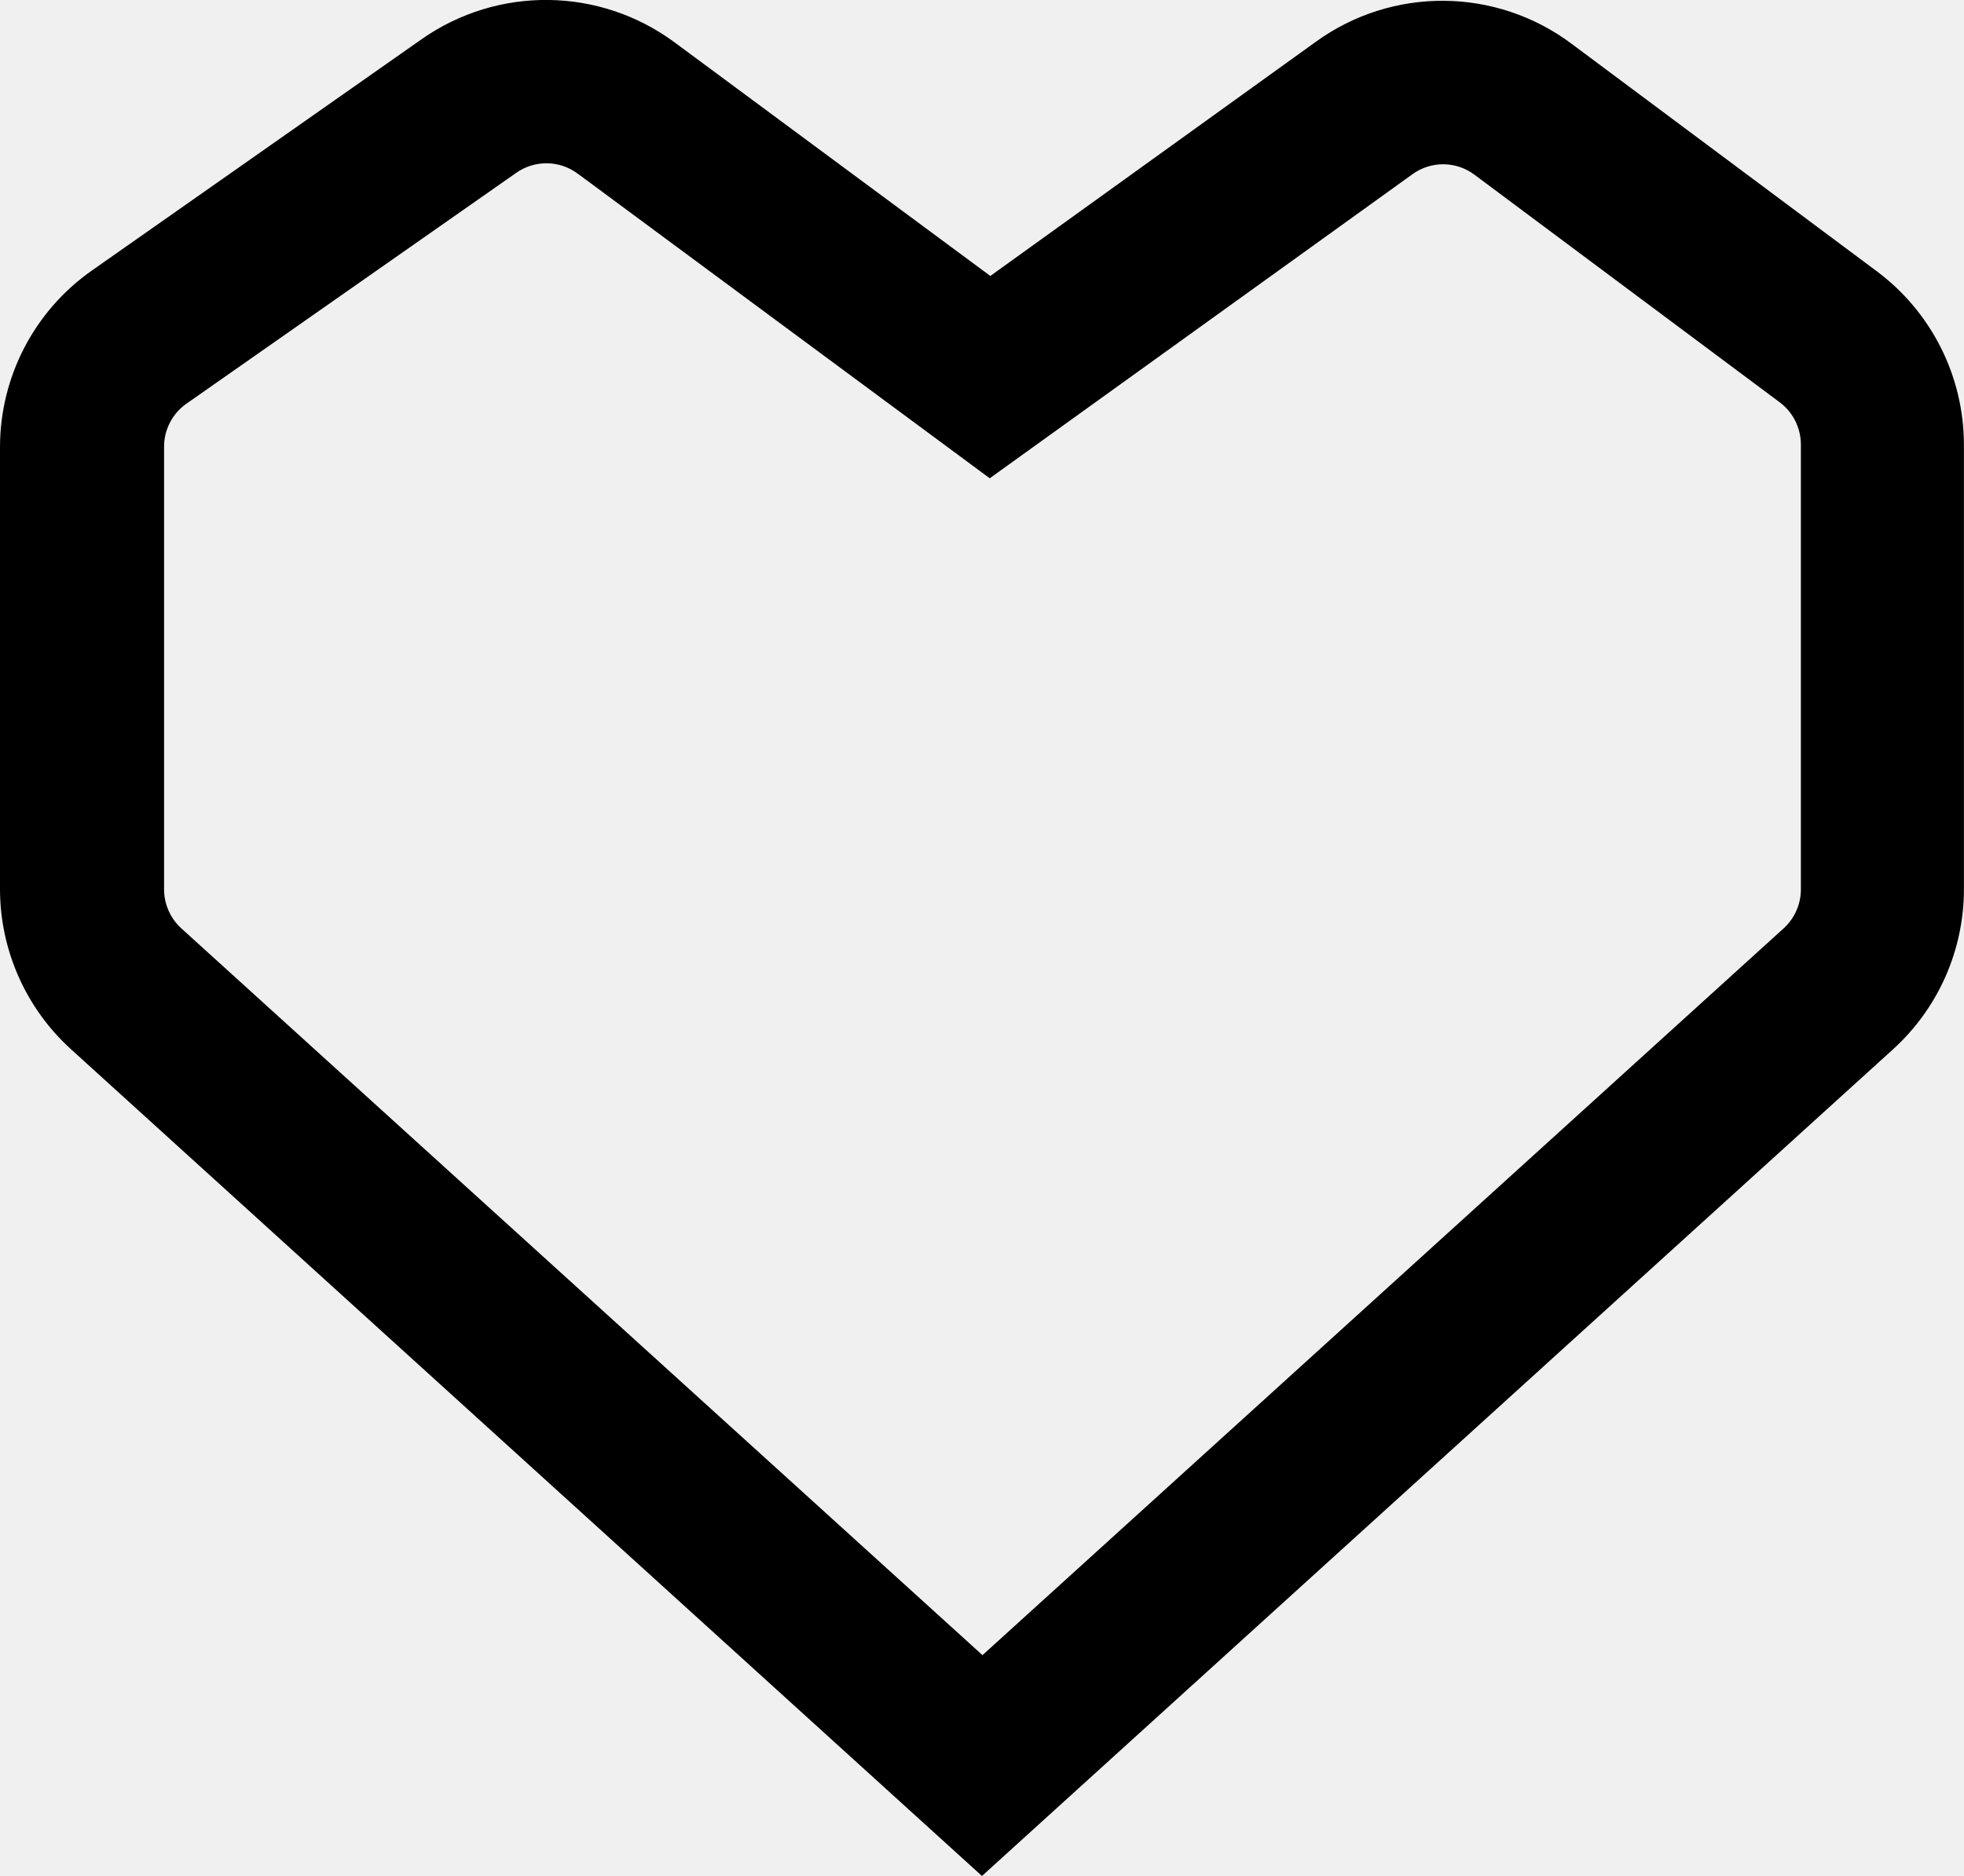
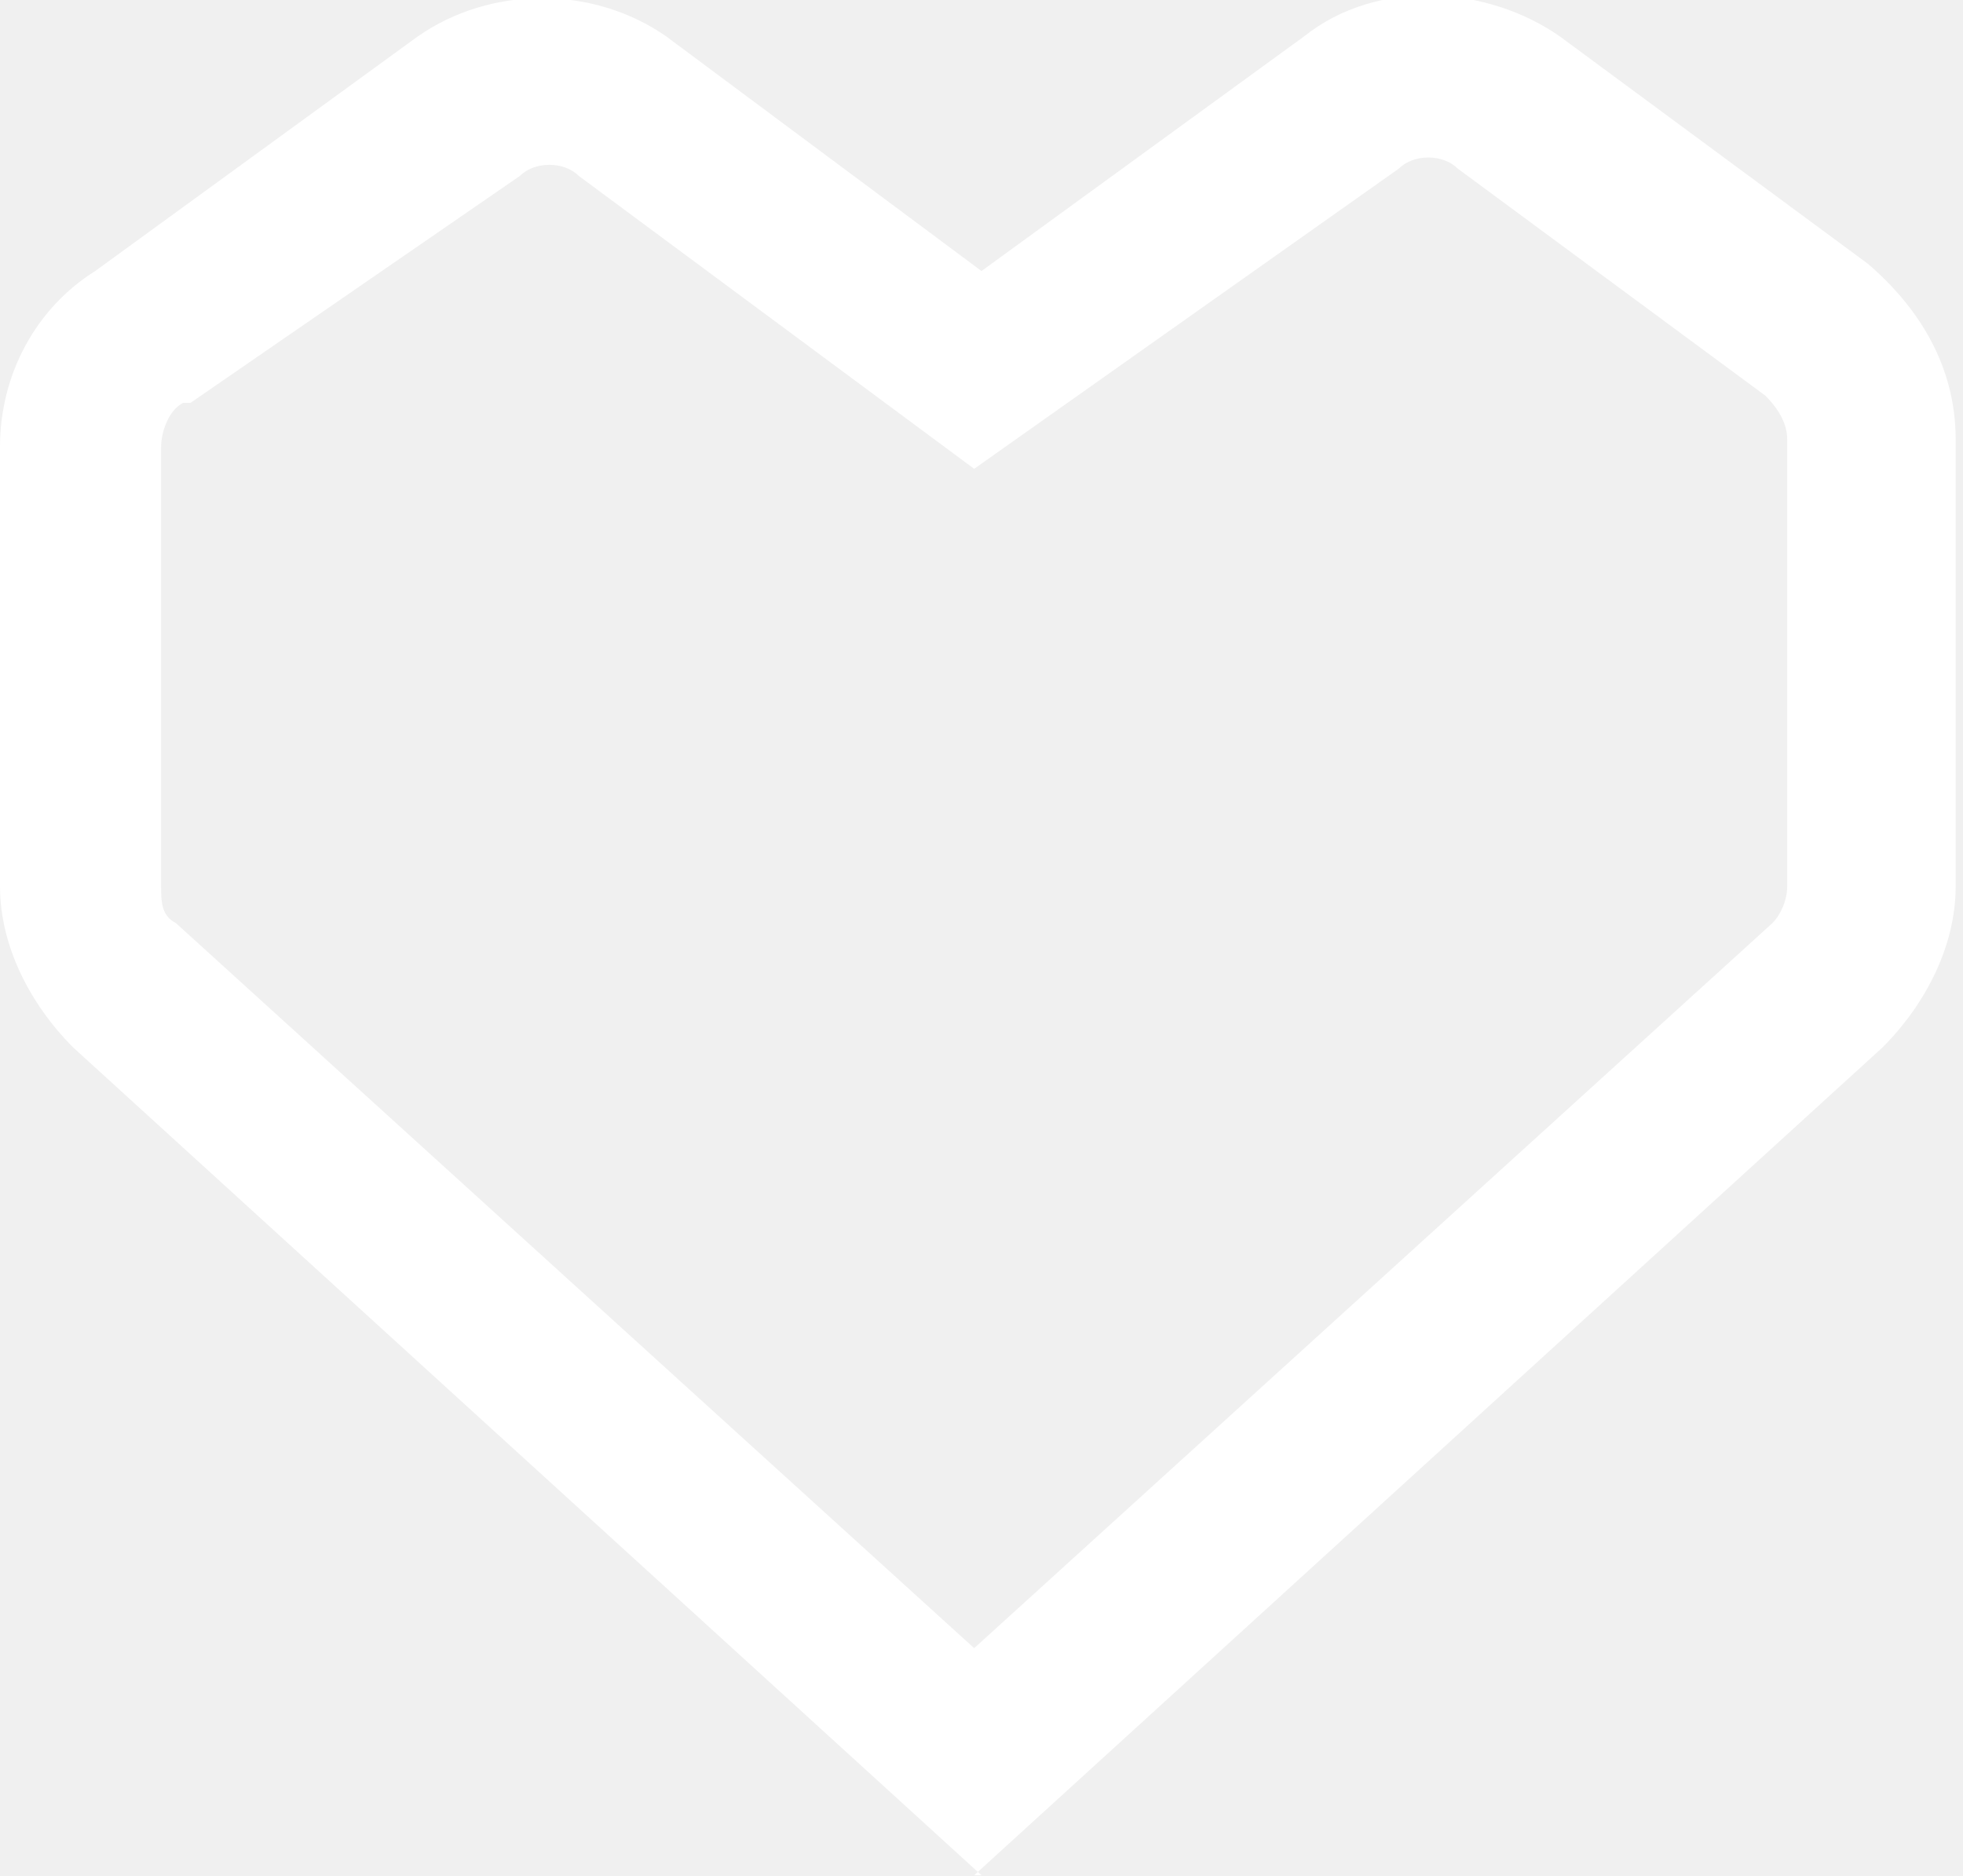
- <svg xmlns="http://www.w3.org/2000/svg" width="26.753" height="25.554" viewBox="0 0 26.753 25.554">
-   <path id="heart-icon-empty_1_" d="M577.486,25.564,565.074,14.3a2.949,2.949,0,0,1-.964-2.176V6.1a2.94,2.94,0,0,1,1.253-2.406L569.852.545A2.947,2.947,0,0,1,573.3.588l4.3,3.181,4.434-3.19a2.939,2.939,0,0,1,3.486.029l4.159,3.1a2.951,2.951,0,0,1,1.183,2.356v6.063A2.945,2.945,0,0,1,589.9,14.3ZM566.645,5.512a.715.715,0,0,0-.3.585v6.029a.72.72,0,0,0,.235.53l10.913,9.9,10.913-9.9a.717.717,0,0,0,.235-.529V6.064a.72.72,0,0,0-.287-.573l-4.158-3.1a.711.711,0,0,0-.847-.007l-5.757,4.141-5.613-4.15a.715.715,0,0,0-.838-.01Z" transform="translate(-564.11 -0.01)" />
+ <svg xmlns="http://www.w3.org/2000/svg" id="Layer_1" version="1.1" viewBox="0 0 26.8 25.6">
+   <defs>
+     <style>
+       .st0 {
+         fill: #fff;
+       }
+     </style>
+   </defs>
+   <path id="heart-icon-empty" class="st0" d="M13.4,25.6L1,14.3C.4,13.7,0,12.9,0,12.1v-6c0-1,.5-1.9,1.3-2.4L5.7.5c1-.7,2.4-.7,3.4,0l4.3,3.2,4.4-3.2c1-.8,2.5-.7,3.5,0l4.2,3.1c.7.6,1.2,1.4,1.2,2.4v6.1c0,.8-.4,1.6-1,2.2l-12.4,11.3ZM2.5,5.5c-.2.1-.3.4-.3.6v6c0,.2,0,.4.2.5l10.9,9.9,10.9-9.9c.1-.1.2-.3.2-.5v-6.1c0-.2-.1-.4-.3-.6l-4.2-3.1c-.2-.2-.6-.2-.8,0l-5.8,4.1L7.9,2.4c-.2-.2-.6-.2-.8,0l-4.5,3.1Z" />
</svg>
